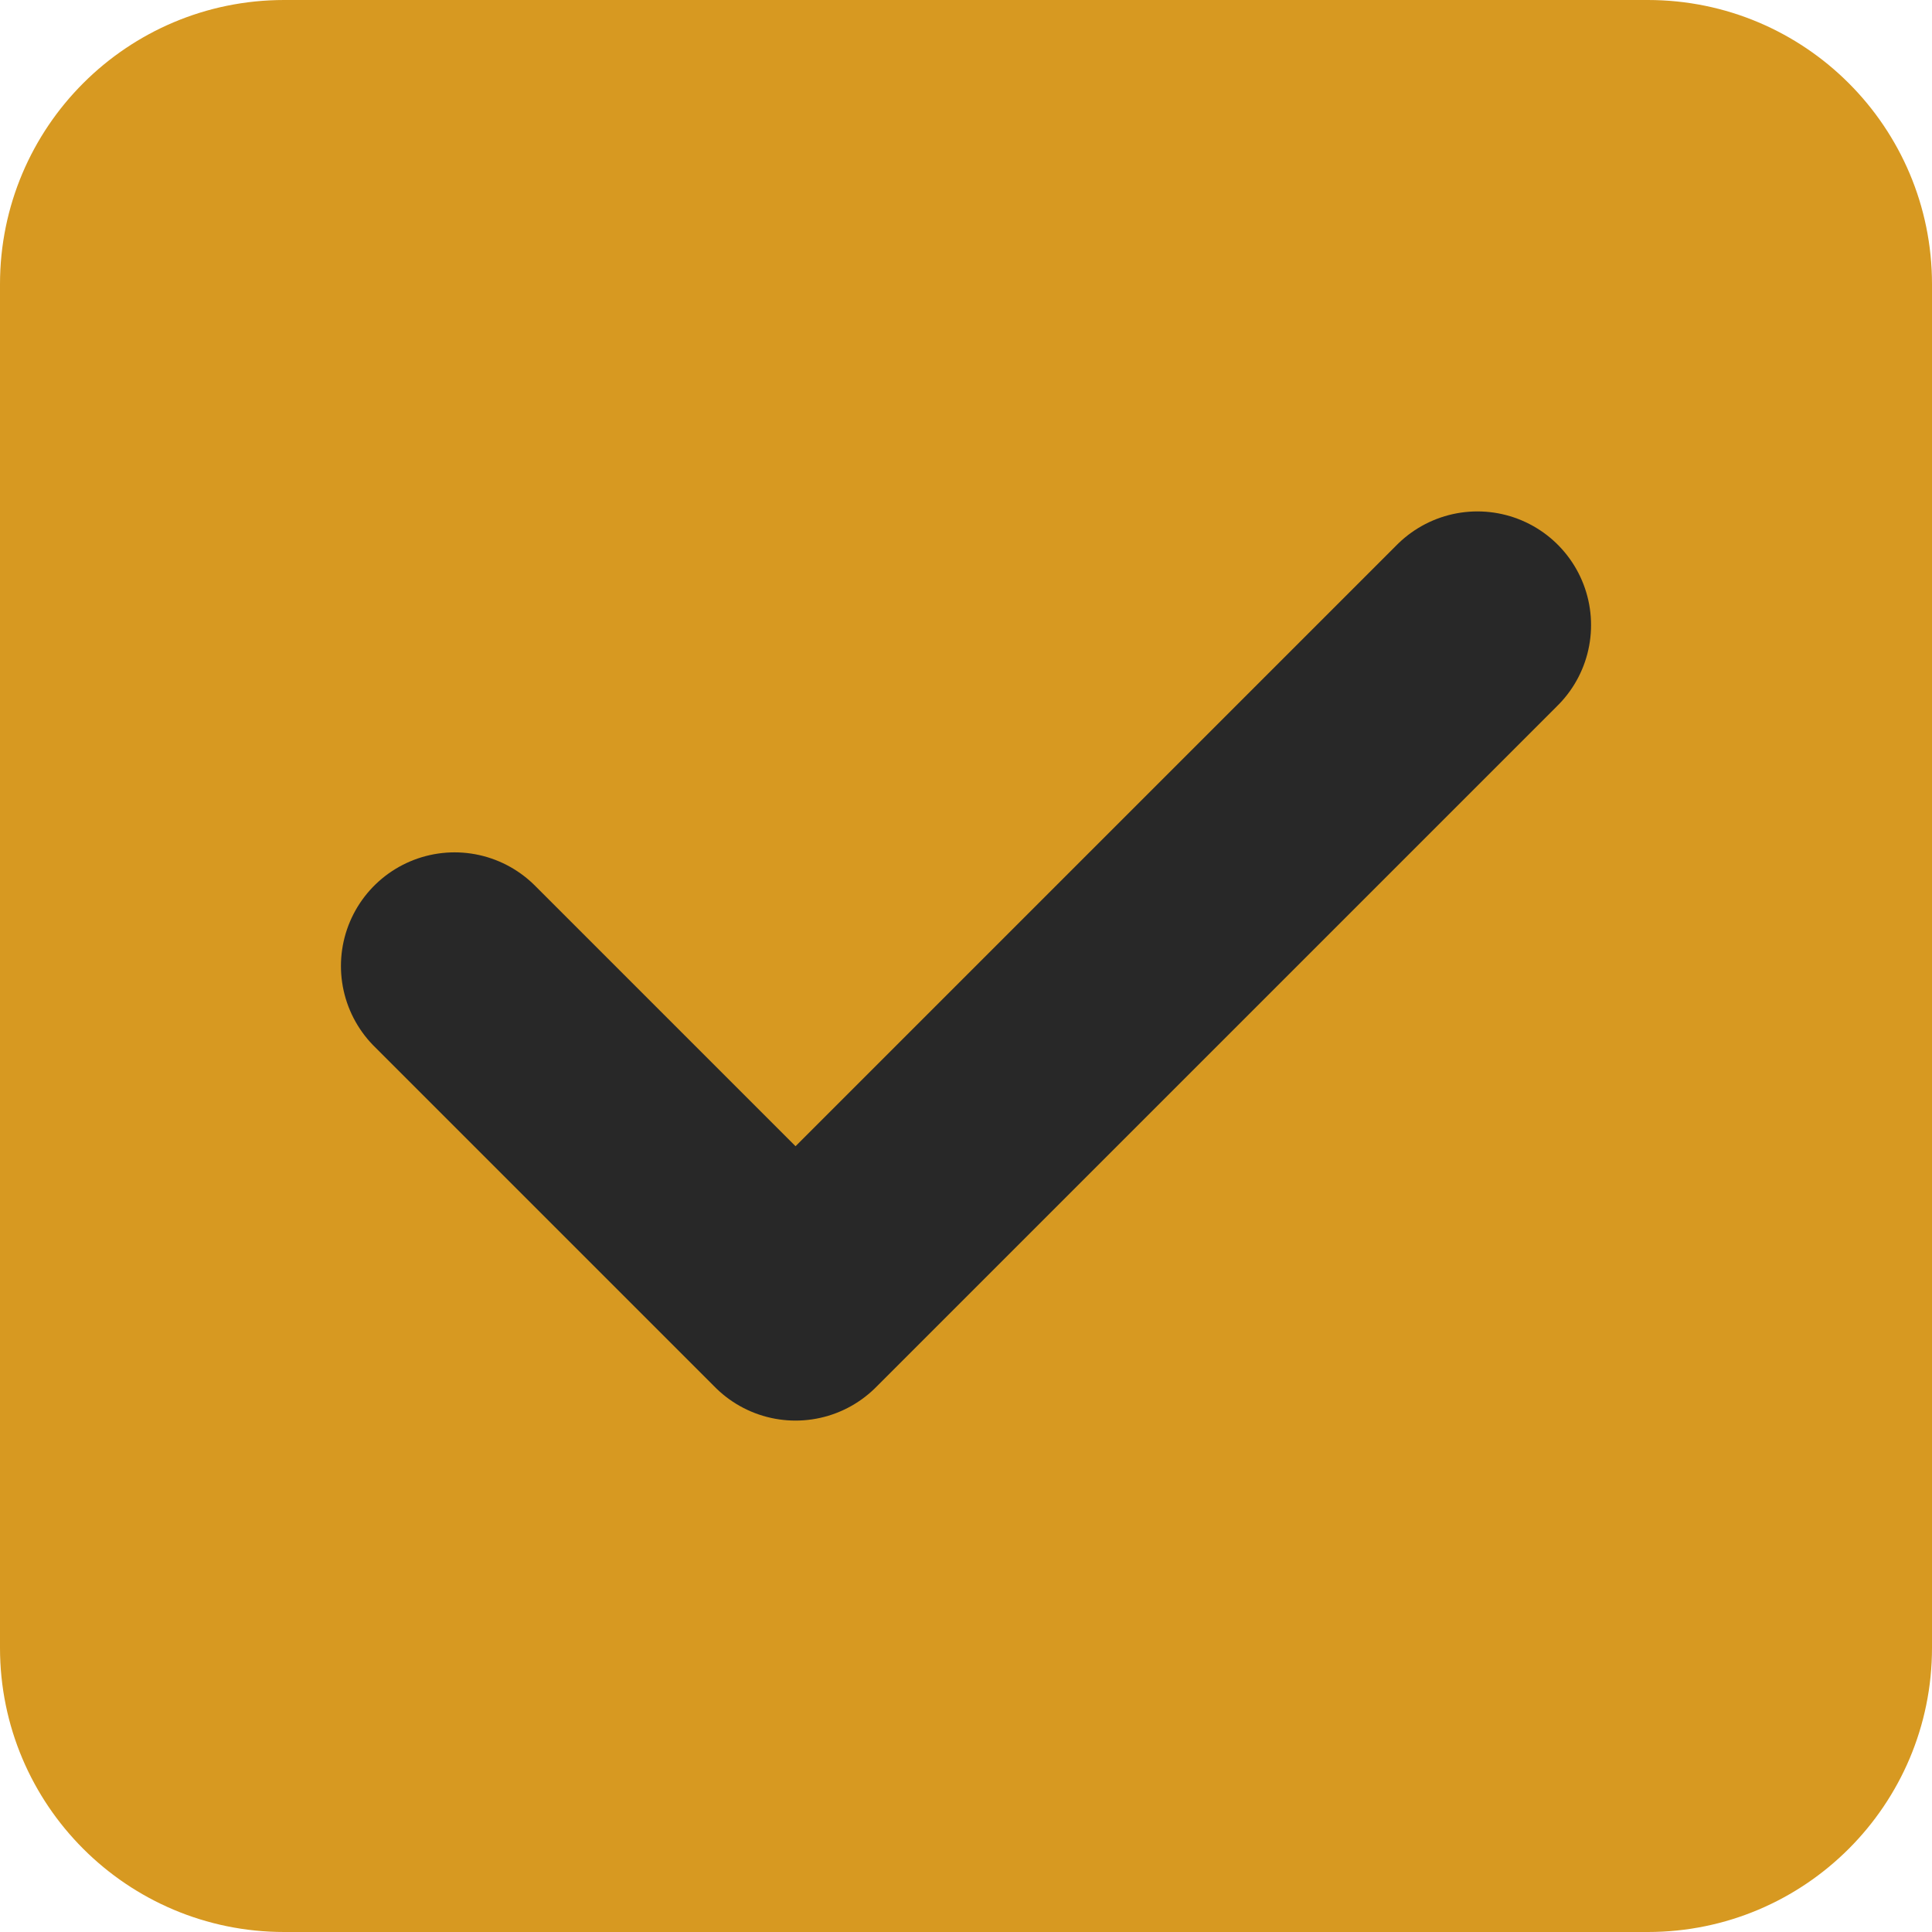
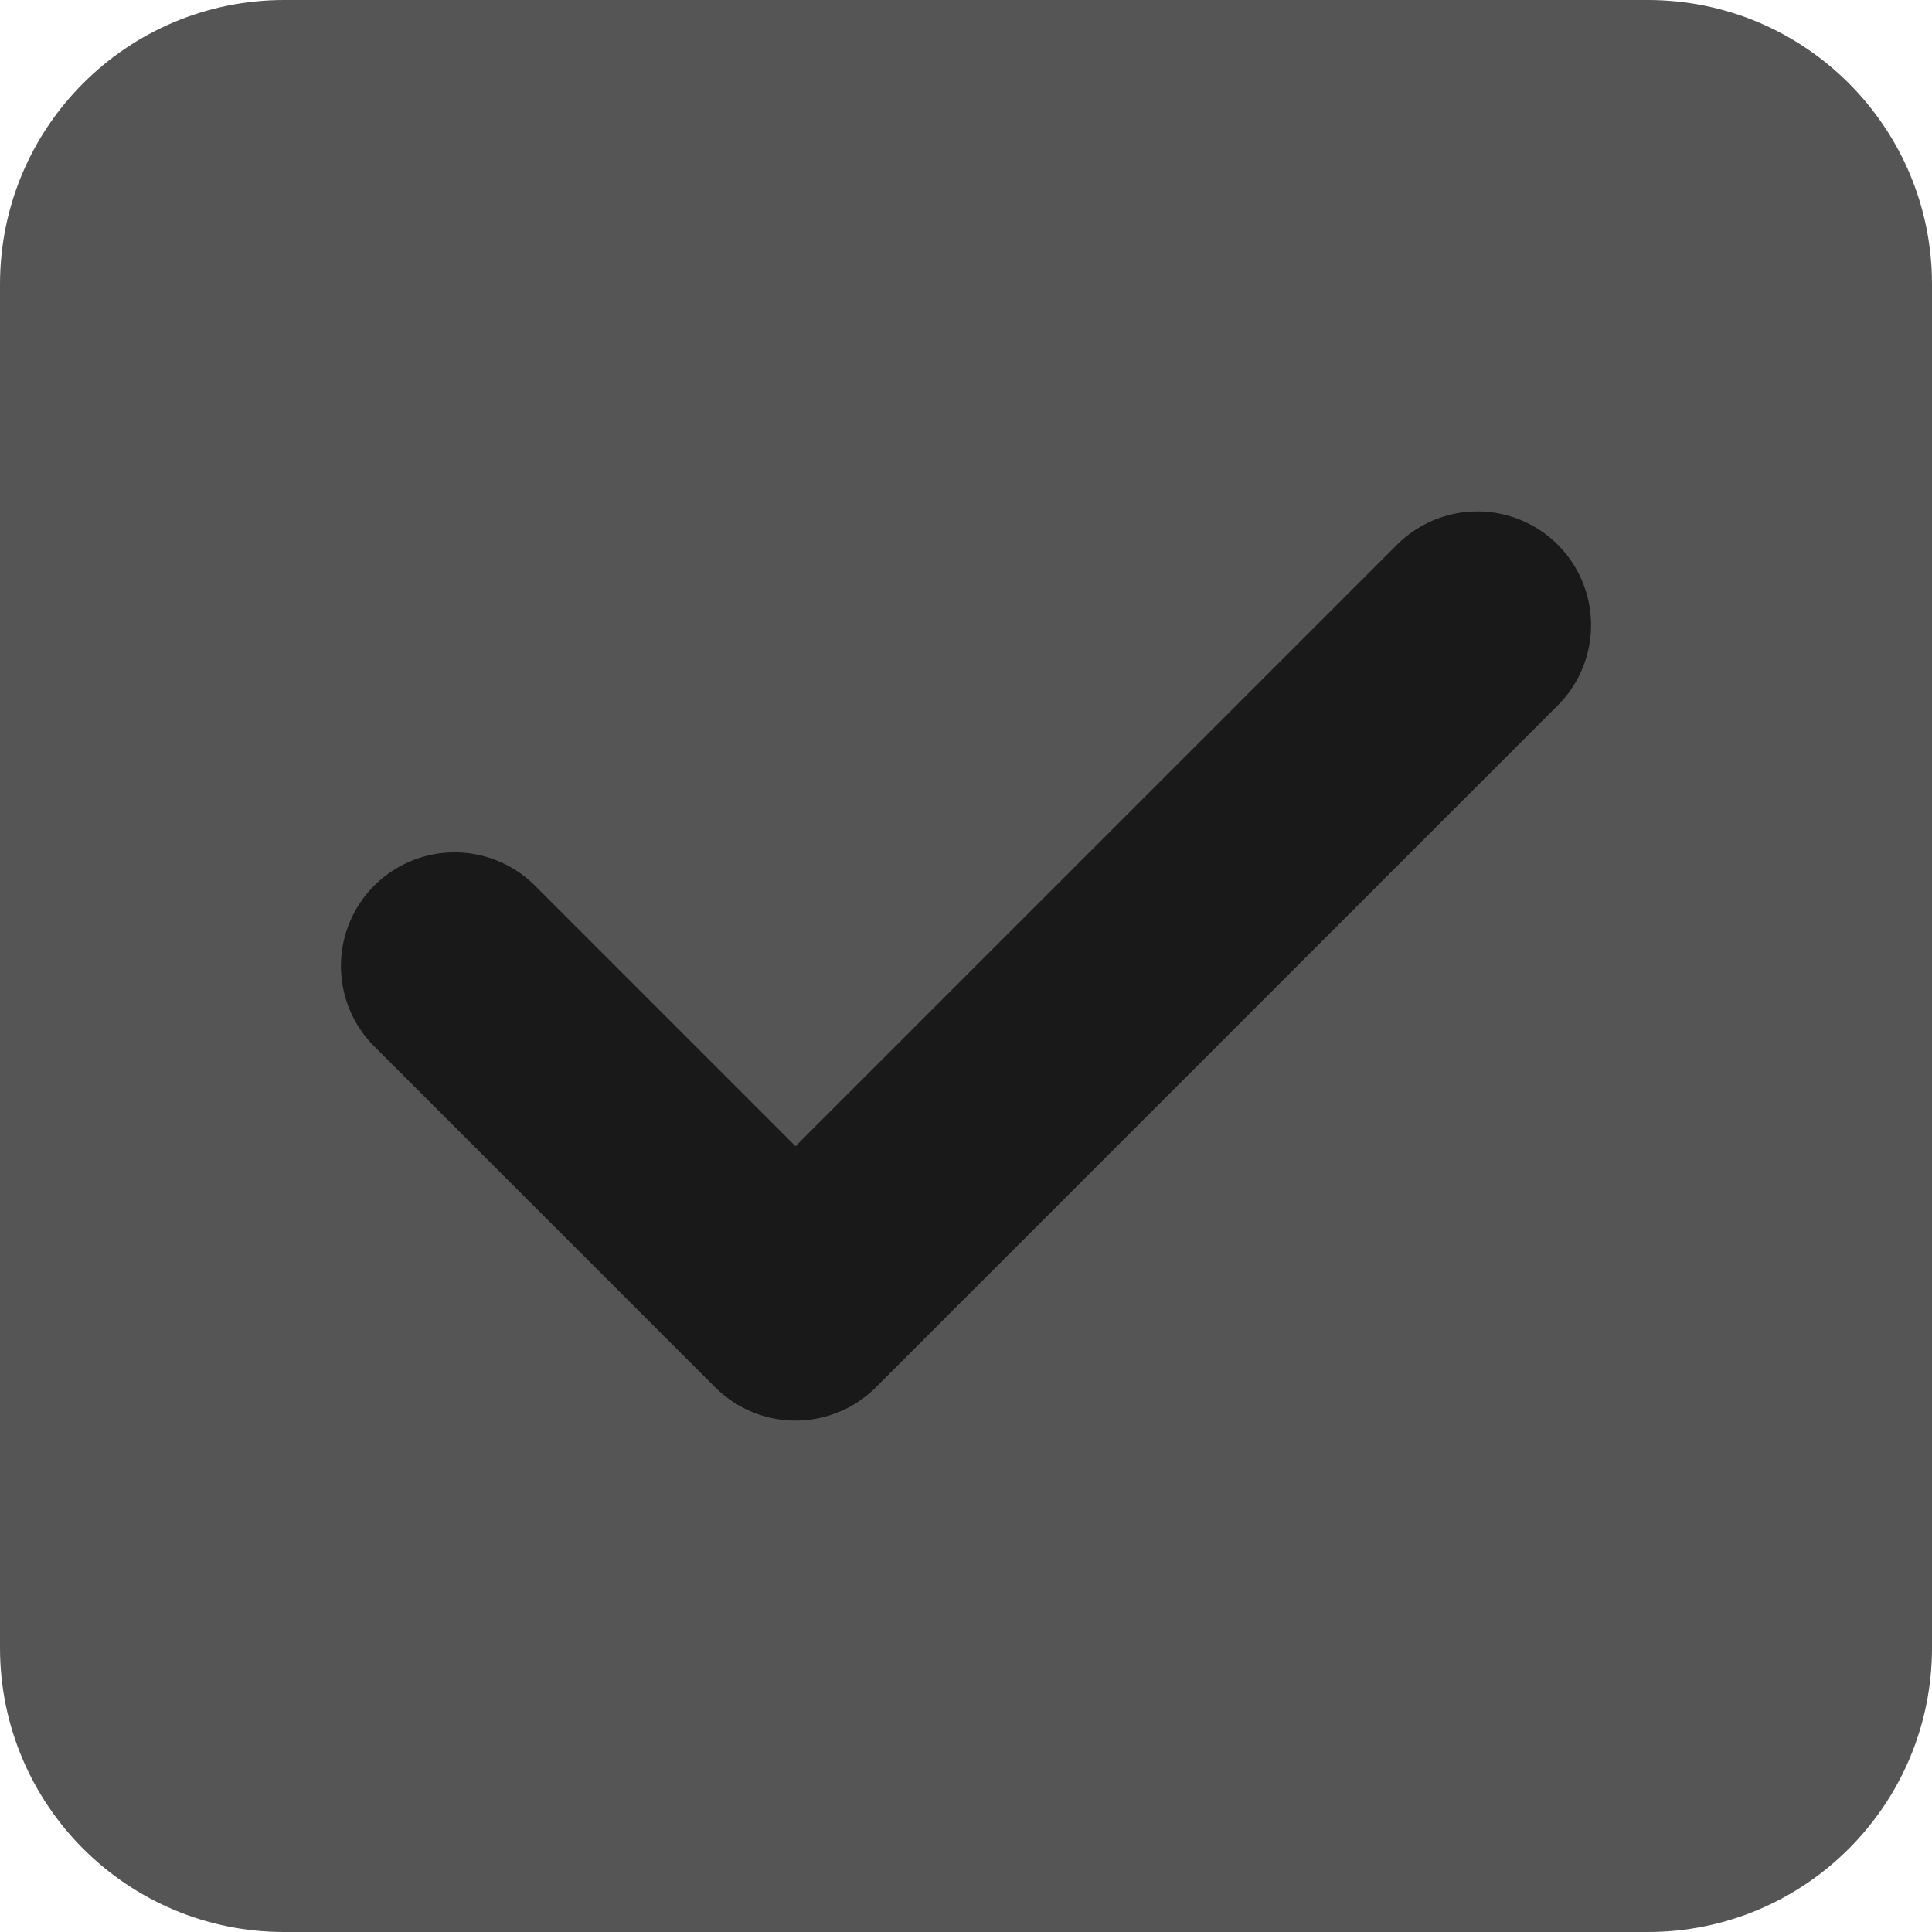
<svg xmlns="http://www.w3.org/2000/svg" width="17" height="17" viewBox="0 0 17 17">
-   <rect x="0.5" y="0.5" width="16" height="16" rx="2" stroke="#D79921" fill="#D79921" stroke-width="1" />
-   <path d="M 4 8.5 L 7 11.5 L 13 5.5" stroke="#282828" stroke-width="2" fill="none" stroke-linecap="round" stroke-linejoin="round" />
+   <rect x="0.5" y="0.5" width="16" height="16" rx="2" stroke="#555555" fill="#555555" stroke-width="1" />
+   <path d="M 4 8.5 L 7 11.5 L 13 5.5" stroke="#191919" stroke-width="2" fill="none" stroke-linecap="round" stroke-linejoin="round" />
</svg>
